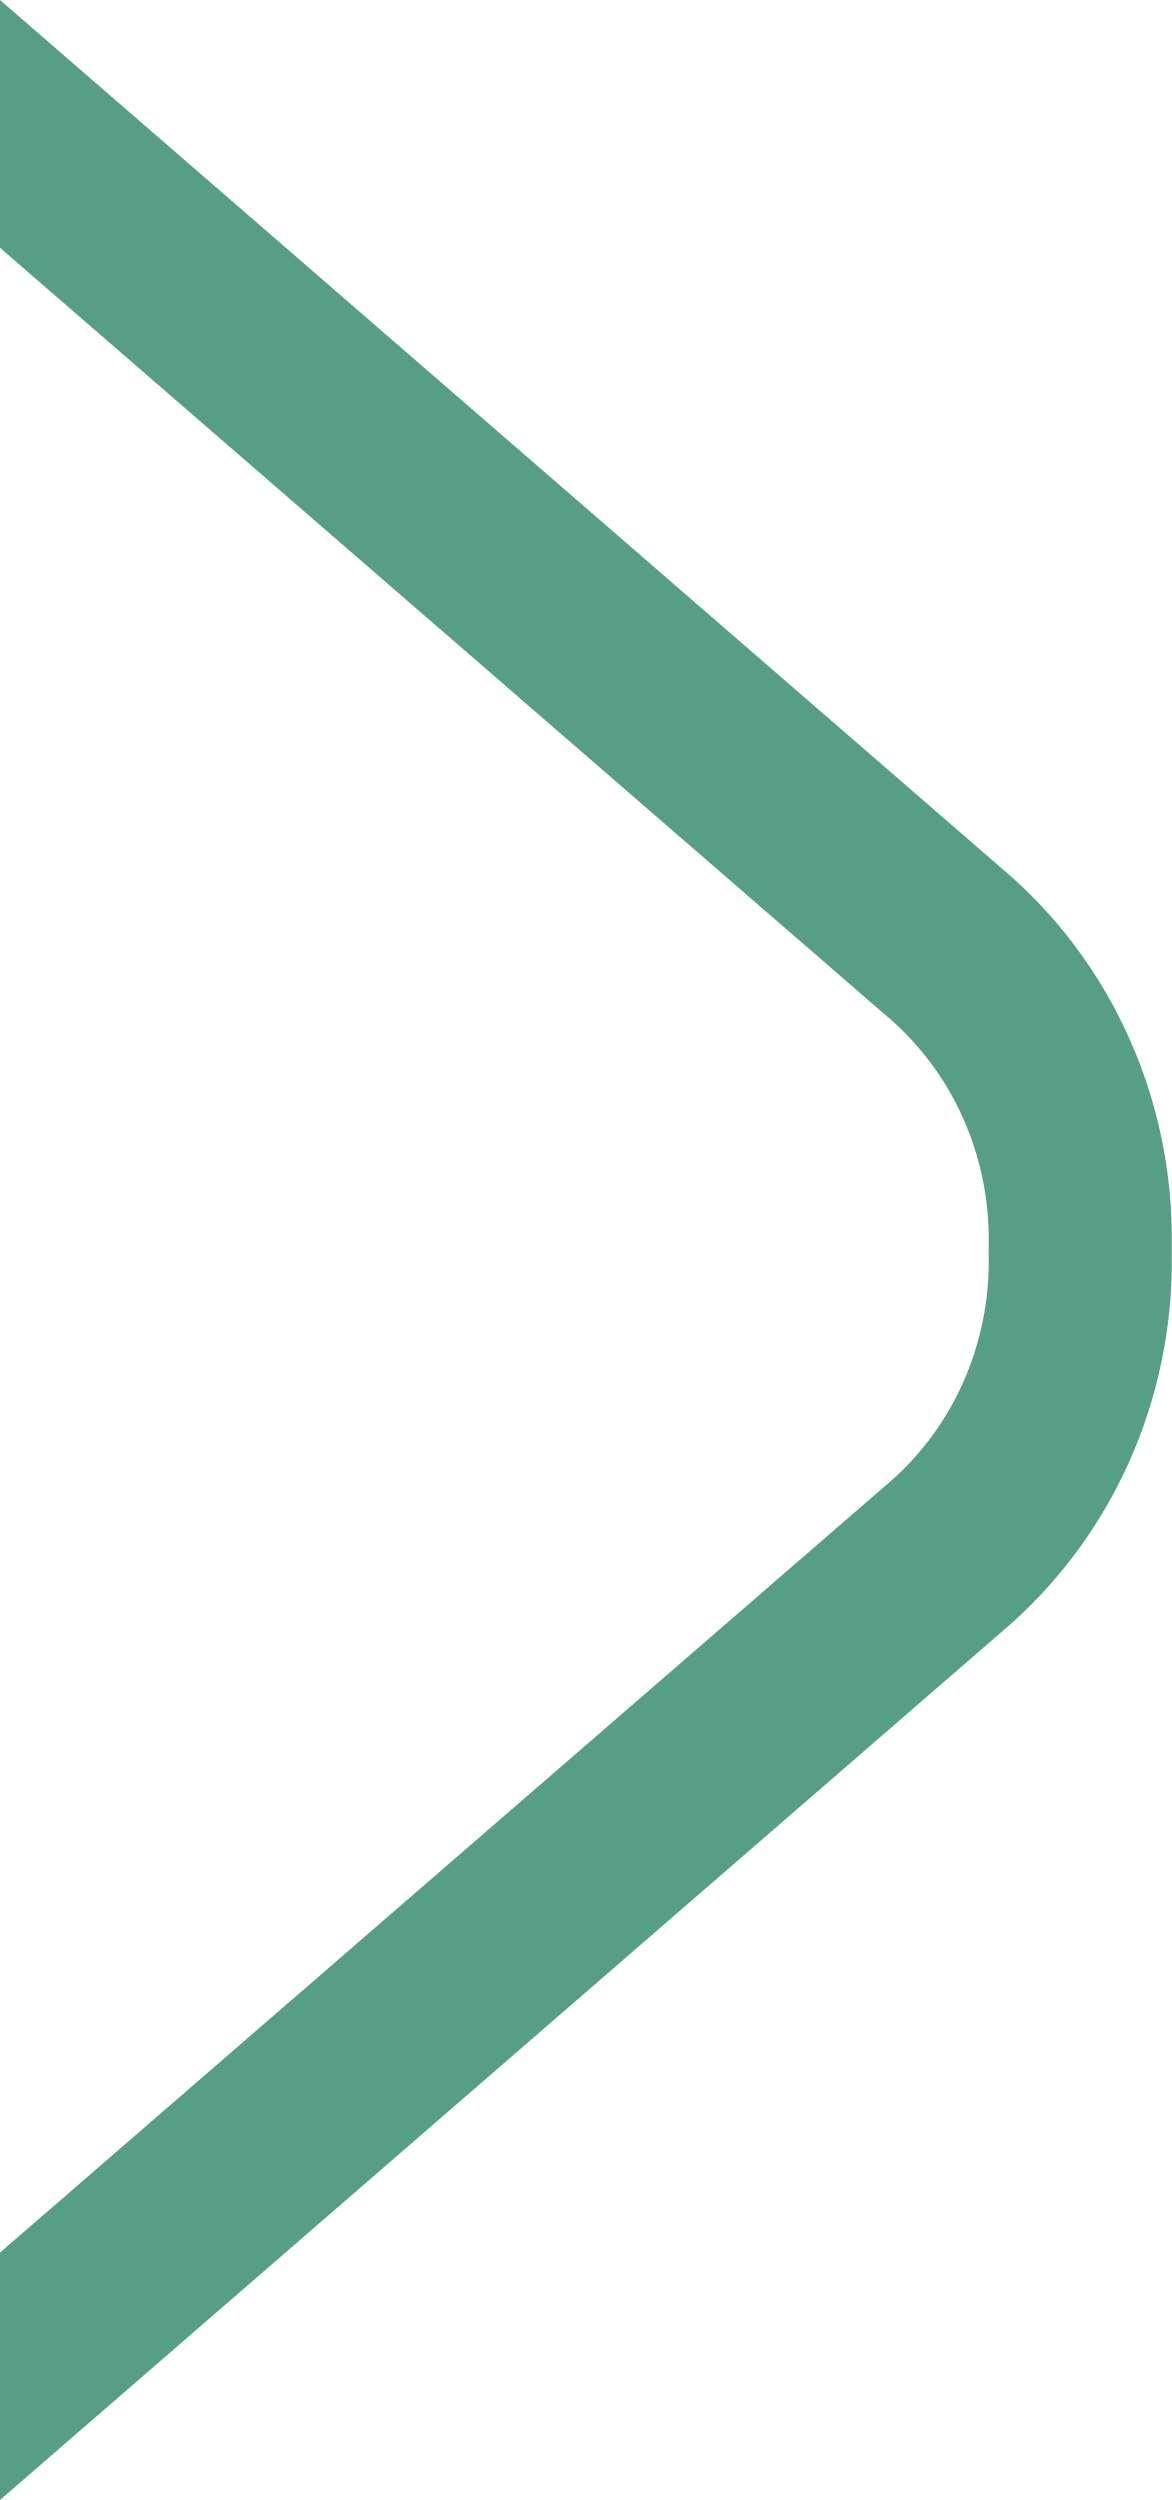
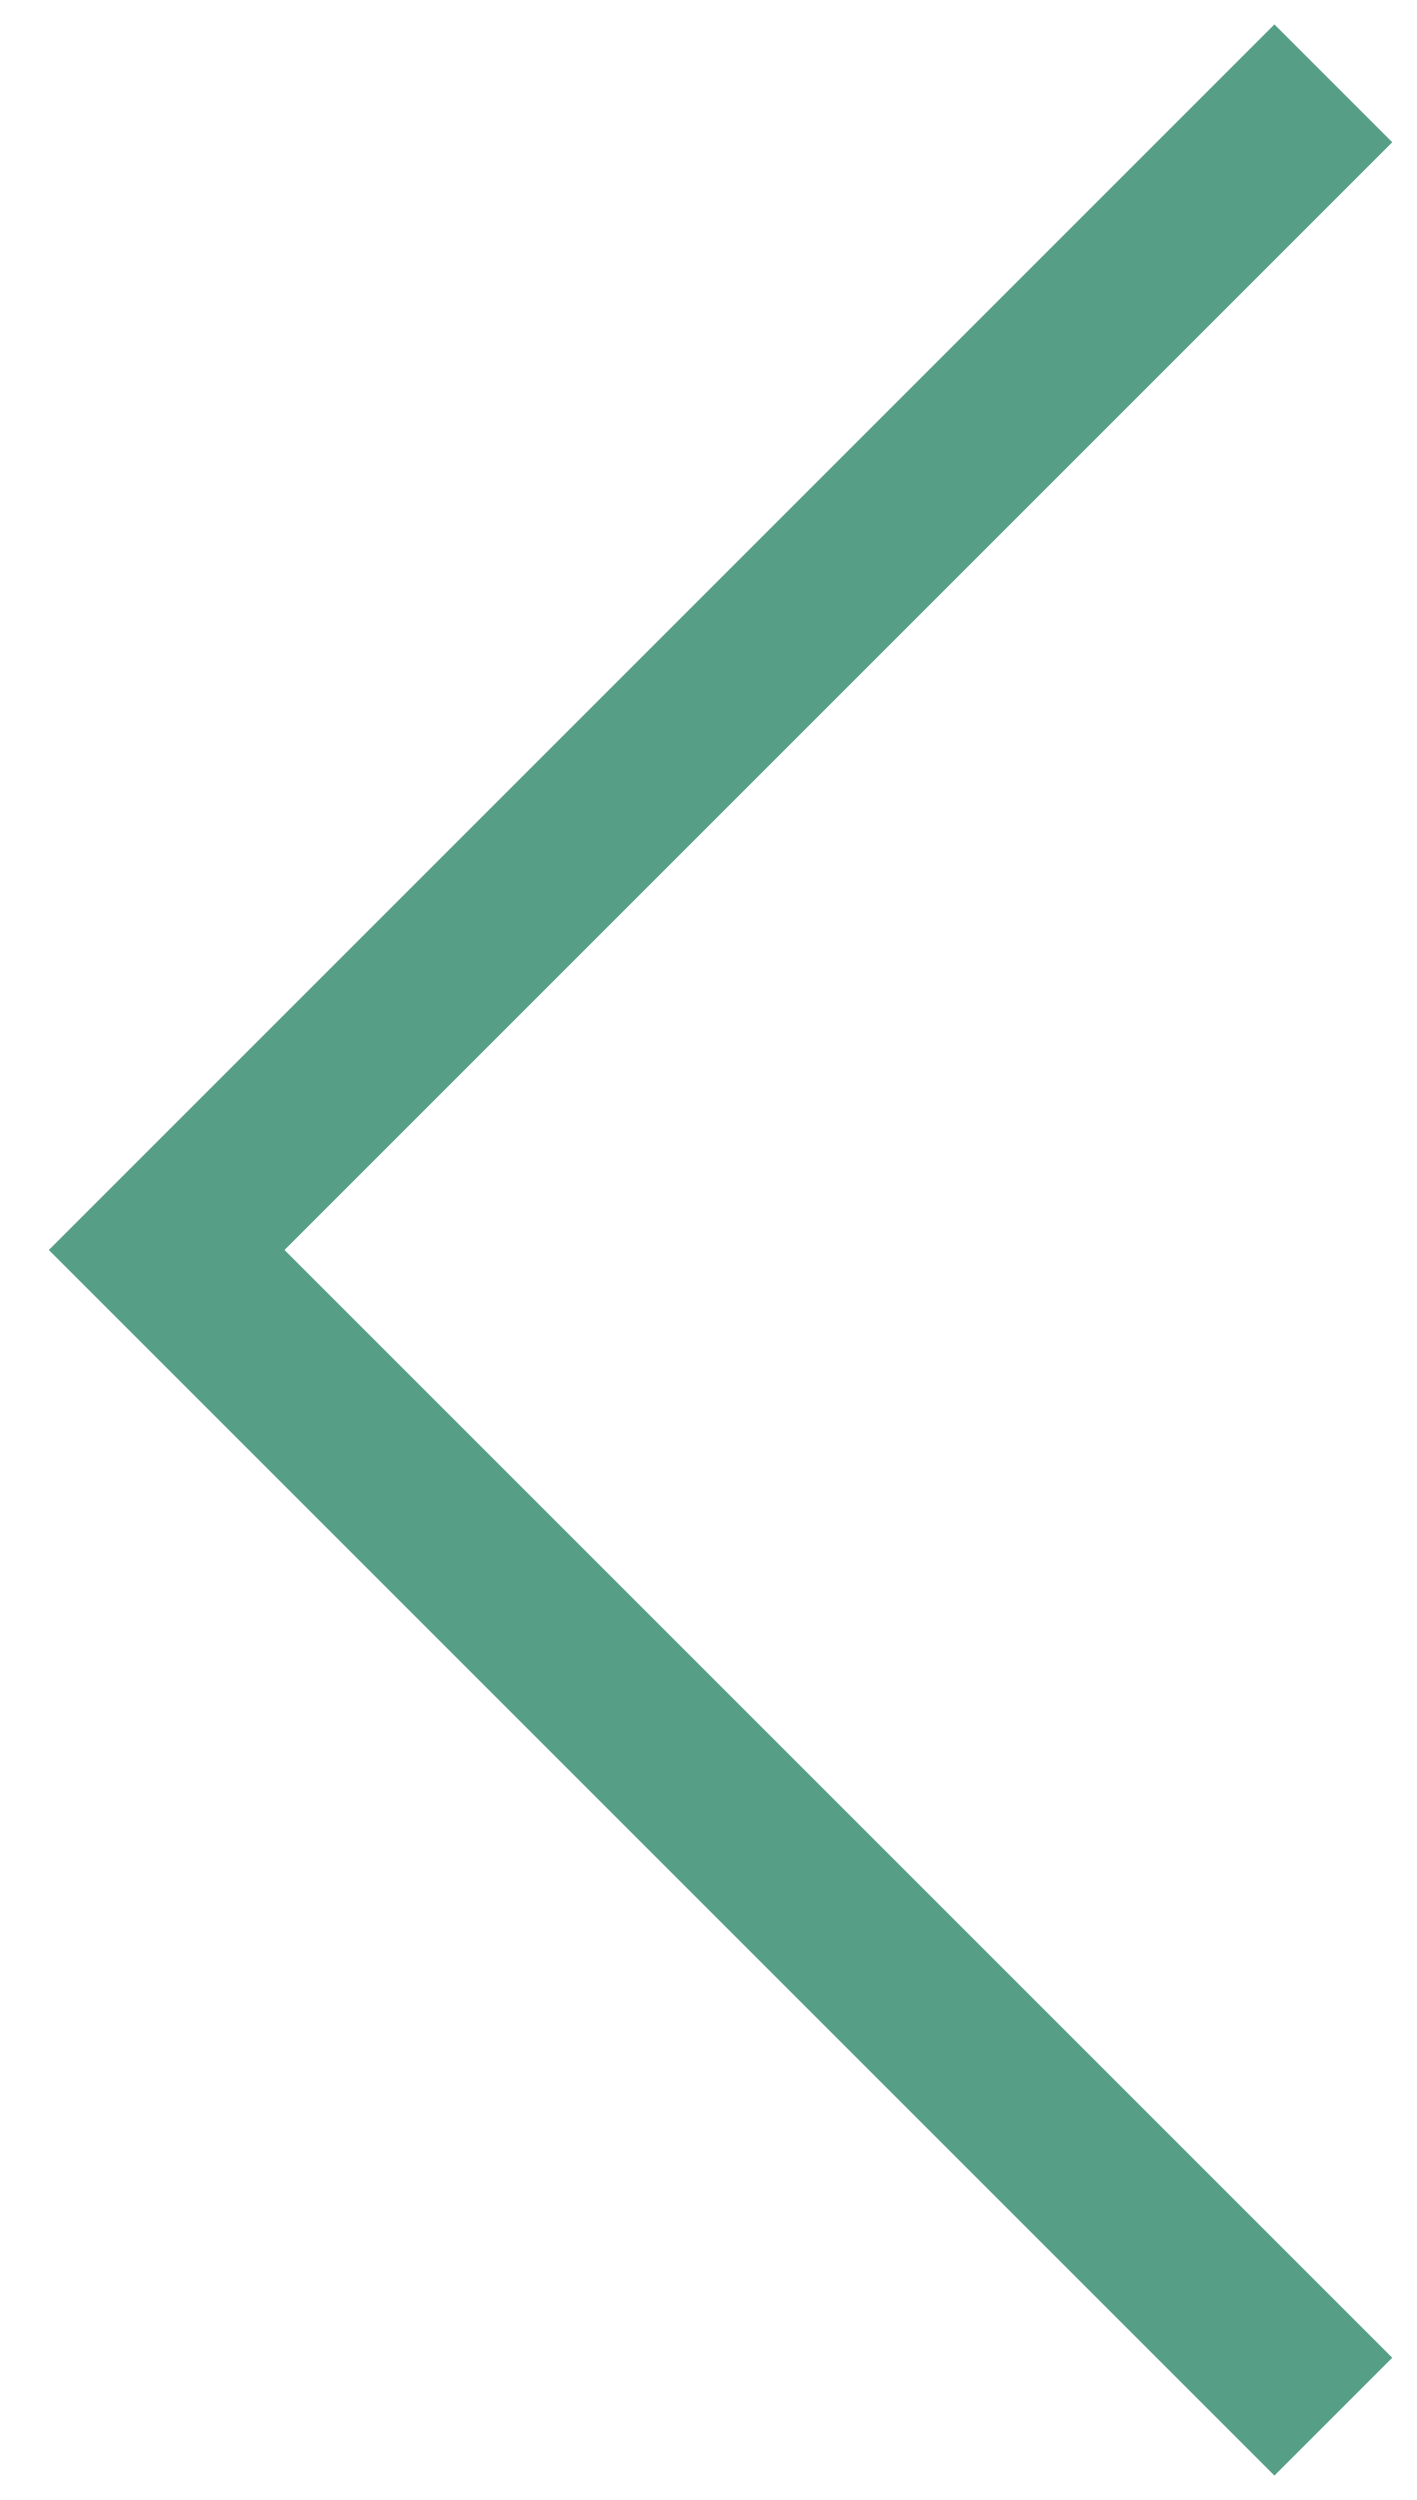
- <svg xmlns="http://www.w3.org/2000/svg" width="15" height="32" viewBox="0 0 15 32" fill="none">
-   <path d="M-1.26031e-06 28.833L11.317 19.031C11.745 18.677 12.089 18.225 12.321 17.711C12.553 17.197 12.667 16.635 12.655 16.068L12.655 15.941C12.667 15.374 12.553 14.812 12.321 14.298C12.089 13.784 11.745 13.332 11.317 12.978L-1.38648e-07 3.172L0 -6.55671e-07L12.83 11.122C13.519 11.705 14.072 12.44 14.447 13.274C14.823 14.107 15.011 15.017 14.999 15.937L14.999 16.063C15.011 16.982 14.822 17.892 14.447 18.726C14.071 19.559 13.52 20.294 12.833 20.878L-1.39876e-06 32L-1.26031e-06 28.833Z" fill="#569F86" />
+ <svg xmlns="http://www.w3.org/2000/svg" width="17" height="30" viewBox="0 0 17 30" fill="none" version="1.1" id="svg4">
+   <defs id="defs8" />
+   <path d="M16 1L2 15L16 29" stroke="#569F86" stroke-width="2" id="path2" />
</svg>
